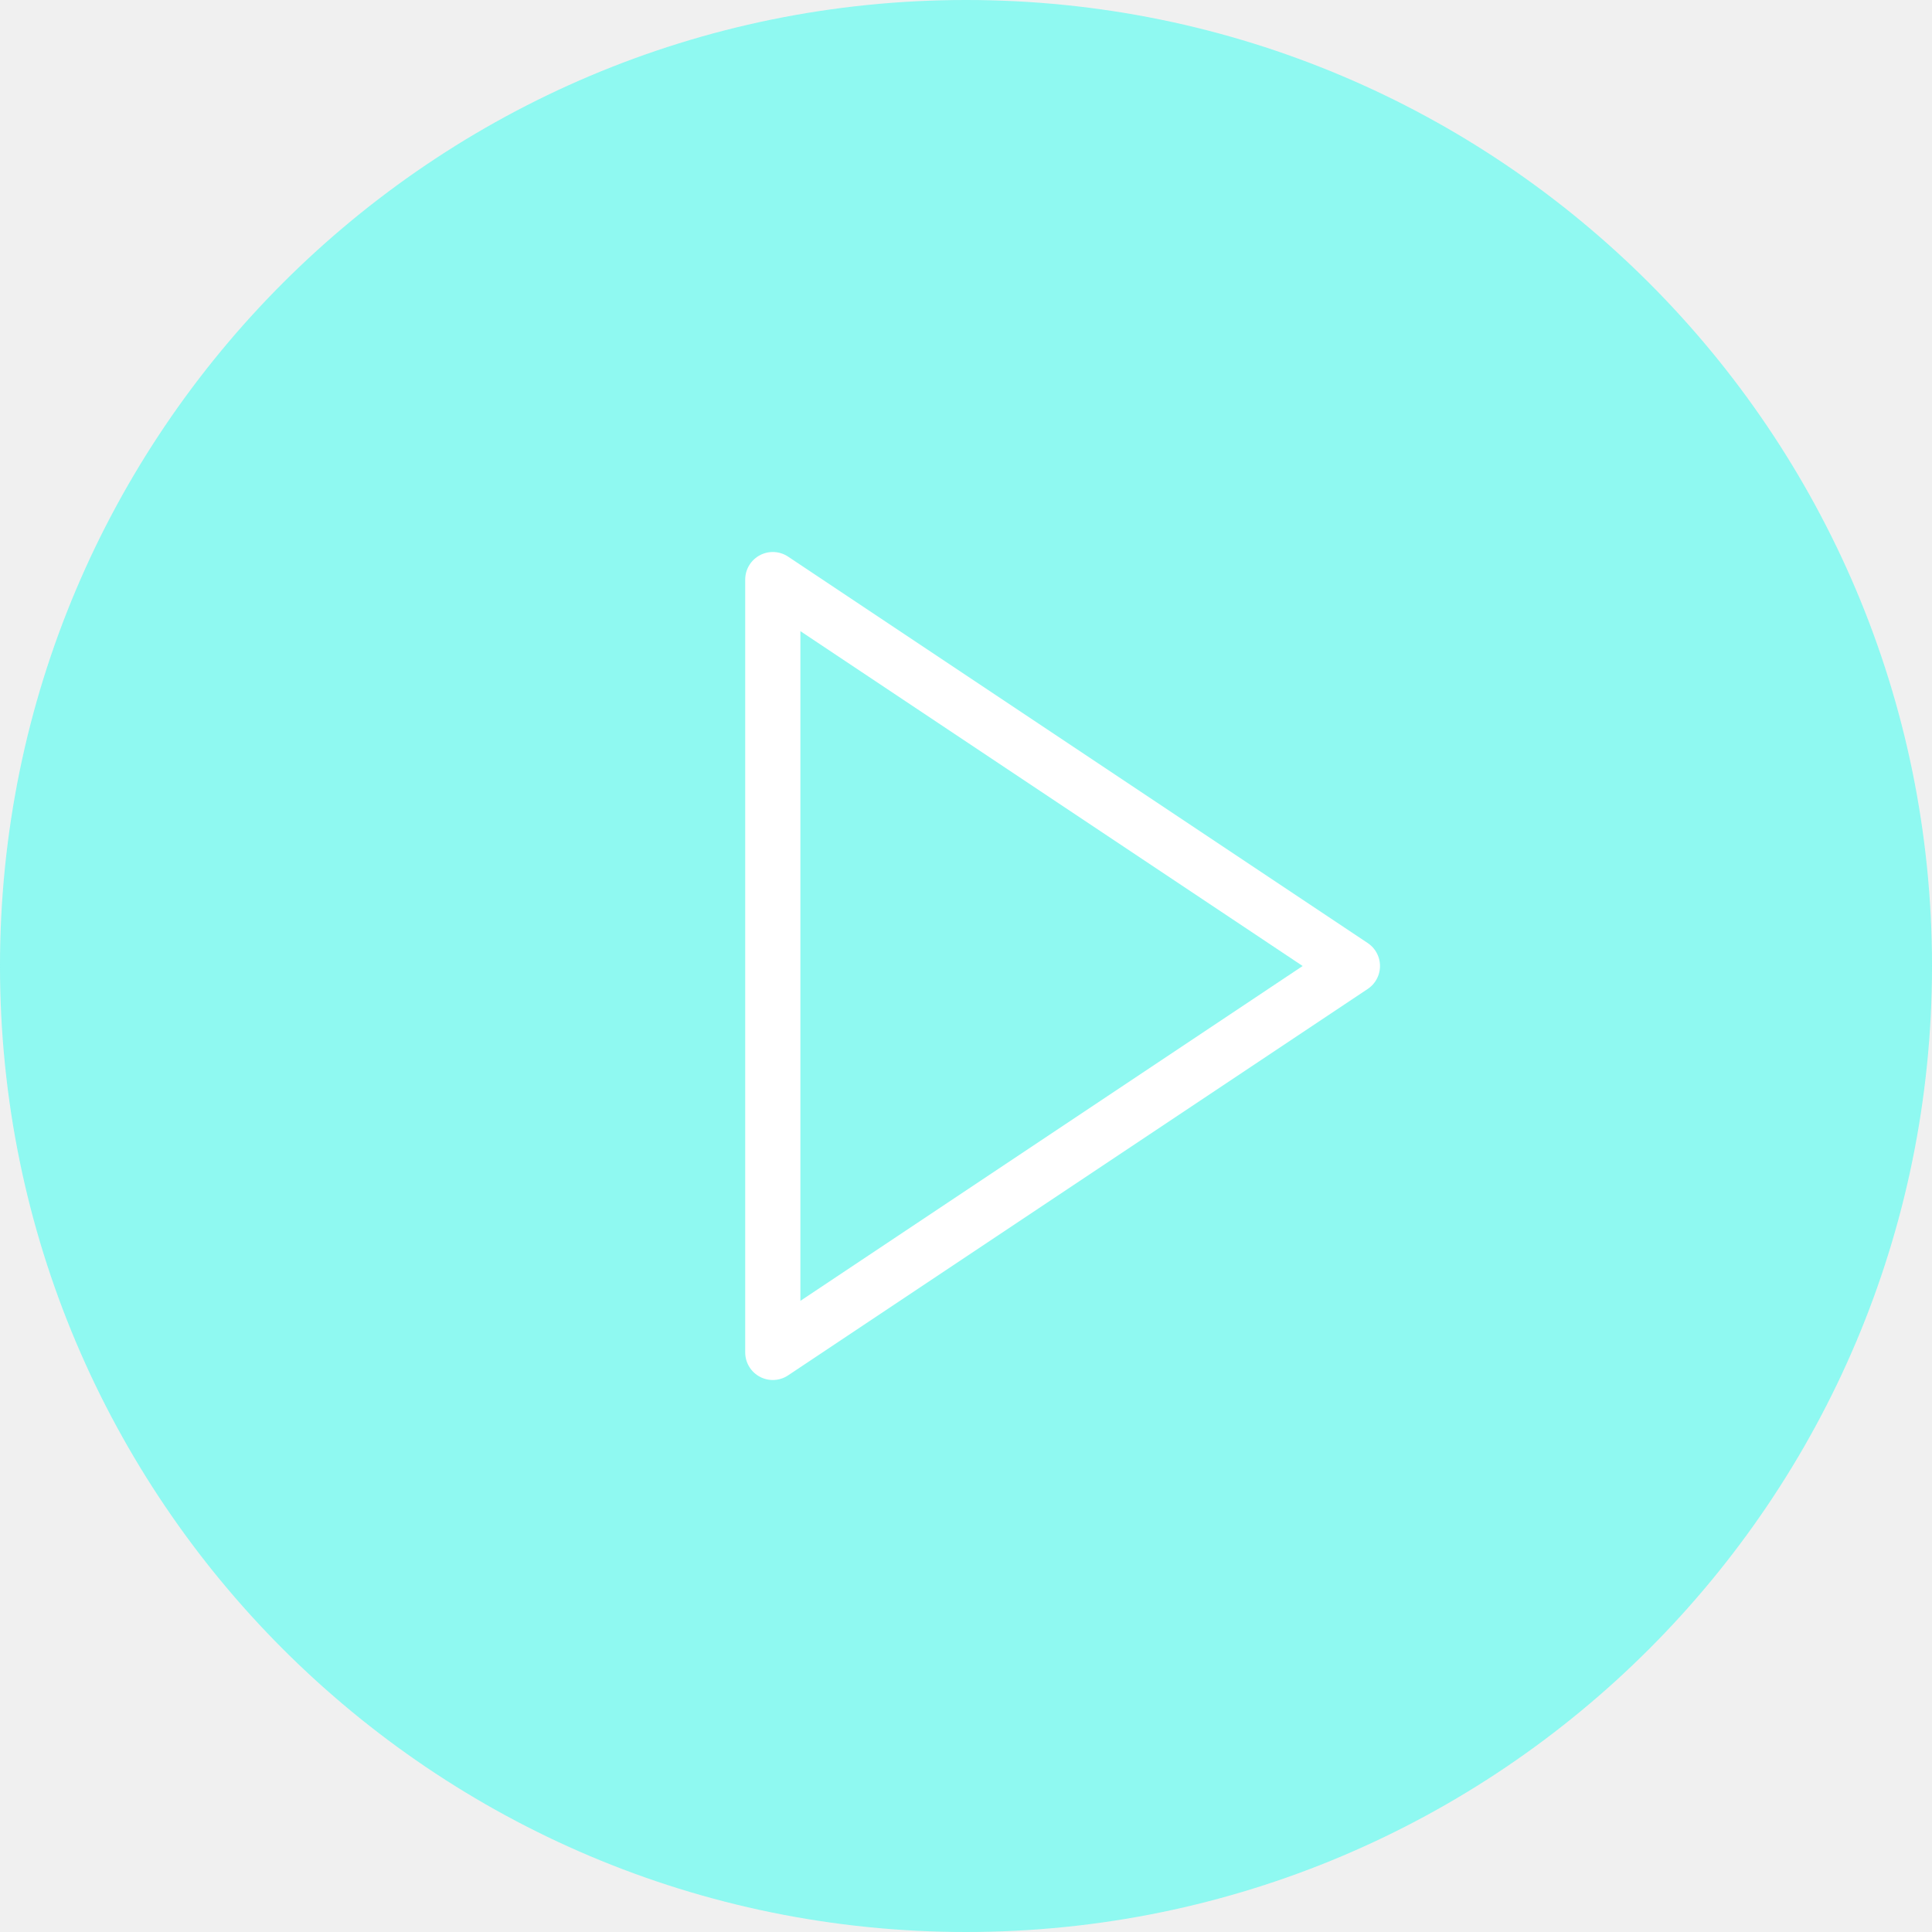
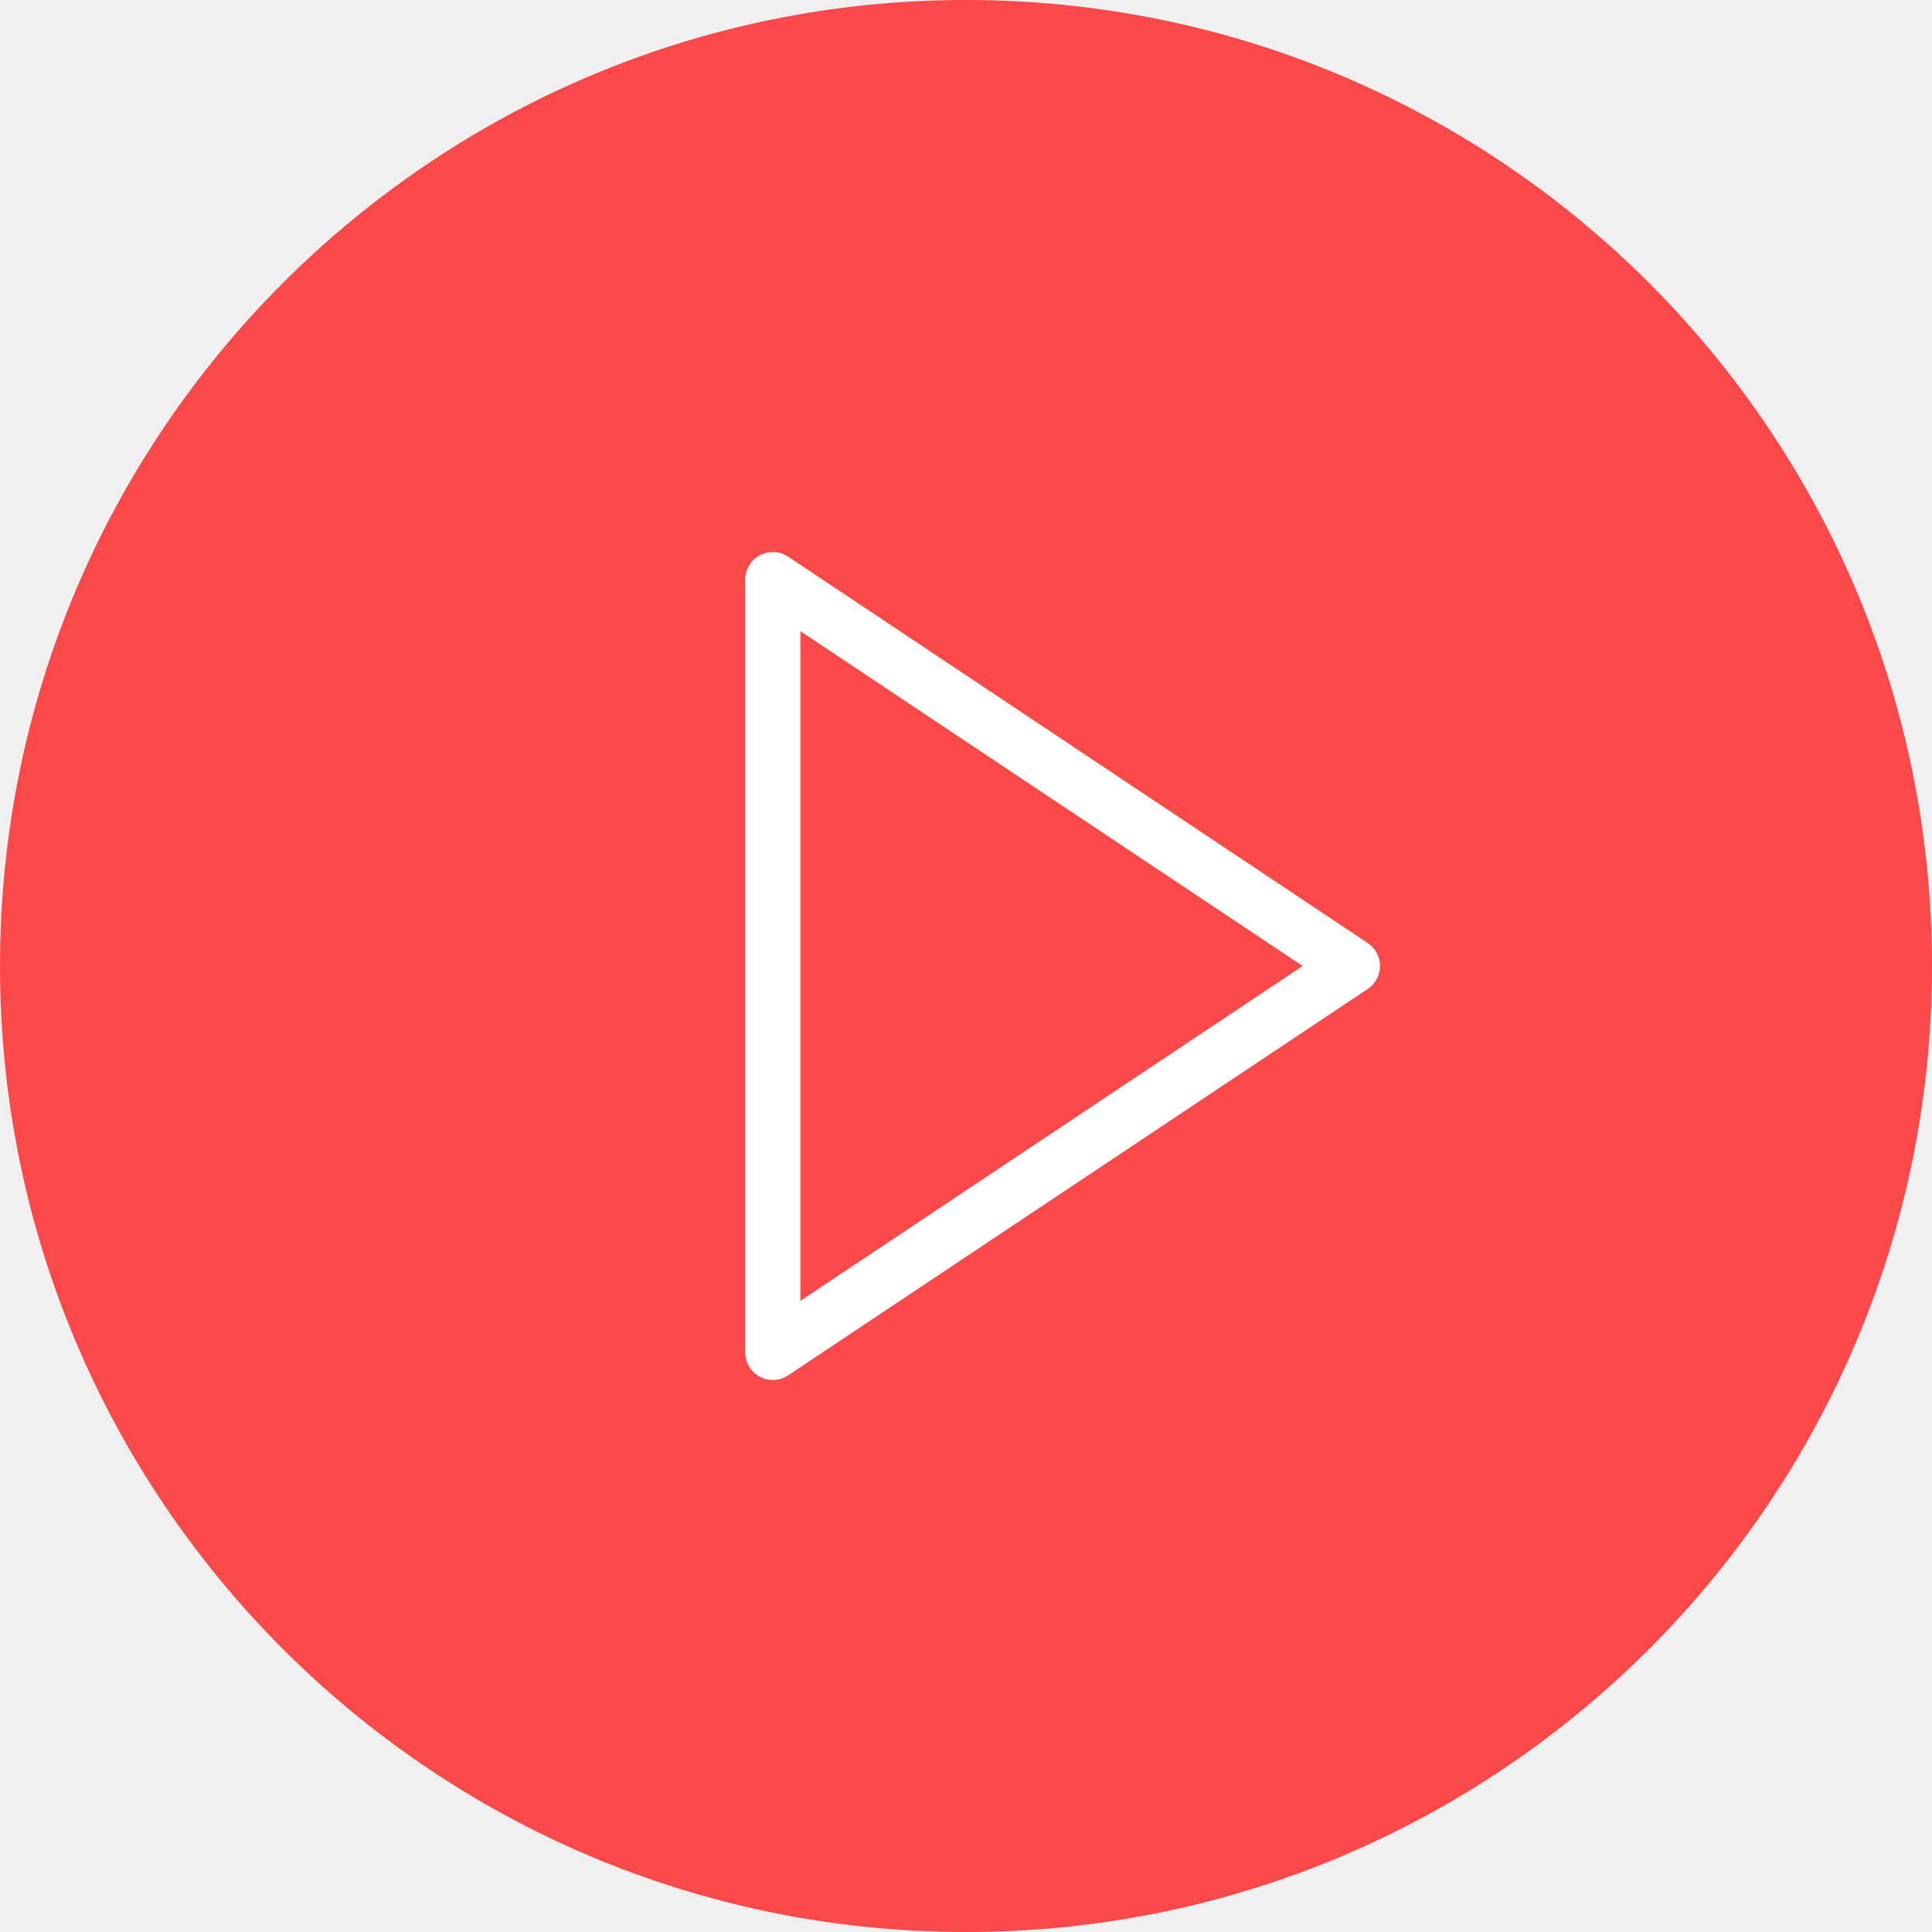
<svg xmlns="http://www.w3.org/2000/svg" width="70" height="70" viewBox="0 0 70 70" fill="none">
-   <path d="M35 70C54.33 70 70 54.33 70 35C70 15.67 54.33 0 35 0C15.67 0 0 15.67 0 35C0 54.33 15.67 70 35 70Z" fill="#66FCF1" fill-opacity="0.7" />
+   <path d="M35 70C54.33 70 70 54.33 70 35C70 15.67 54.33 0 35 0C15.67 0 0 15.67 0 35C0 54.33 15.67 70 35 70Z" fill="red" fill-opacity="0.7" />
  <path d="M28 21L49 35L28 49V21Z" stroke="white" stroke-width="2" stroke-linecap="round" stroke-linejoin="round" />
</svg>
